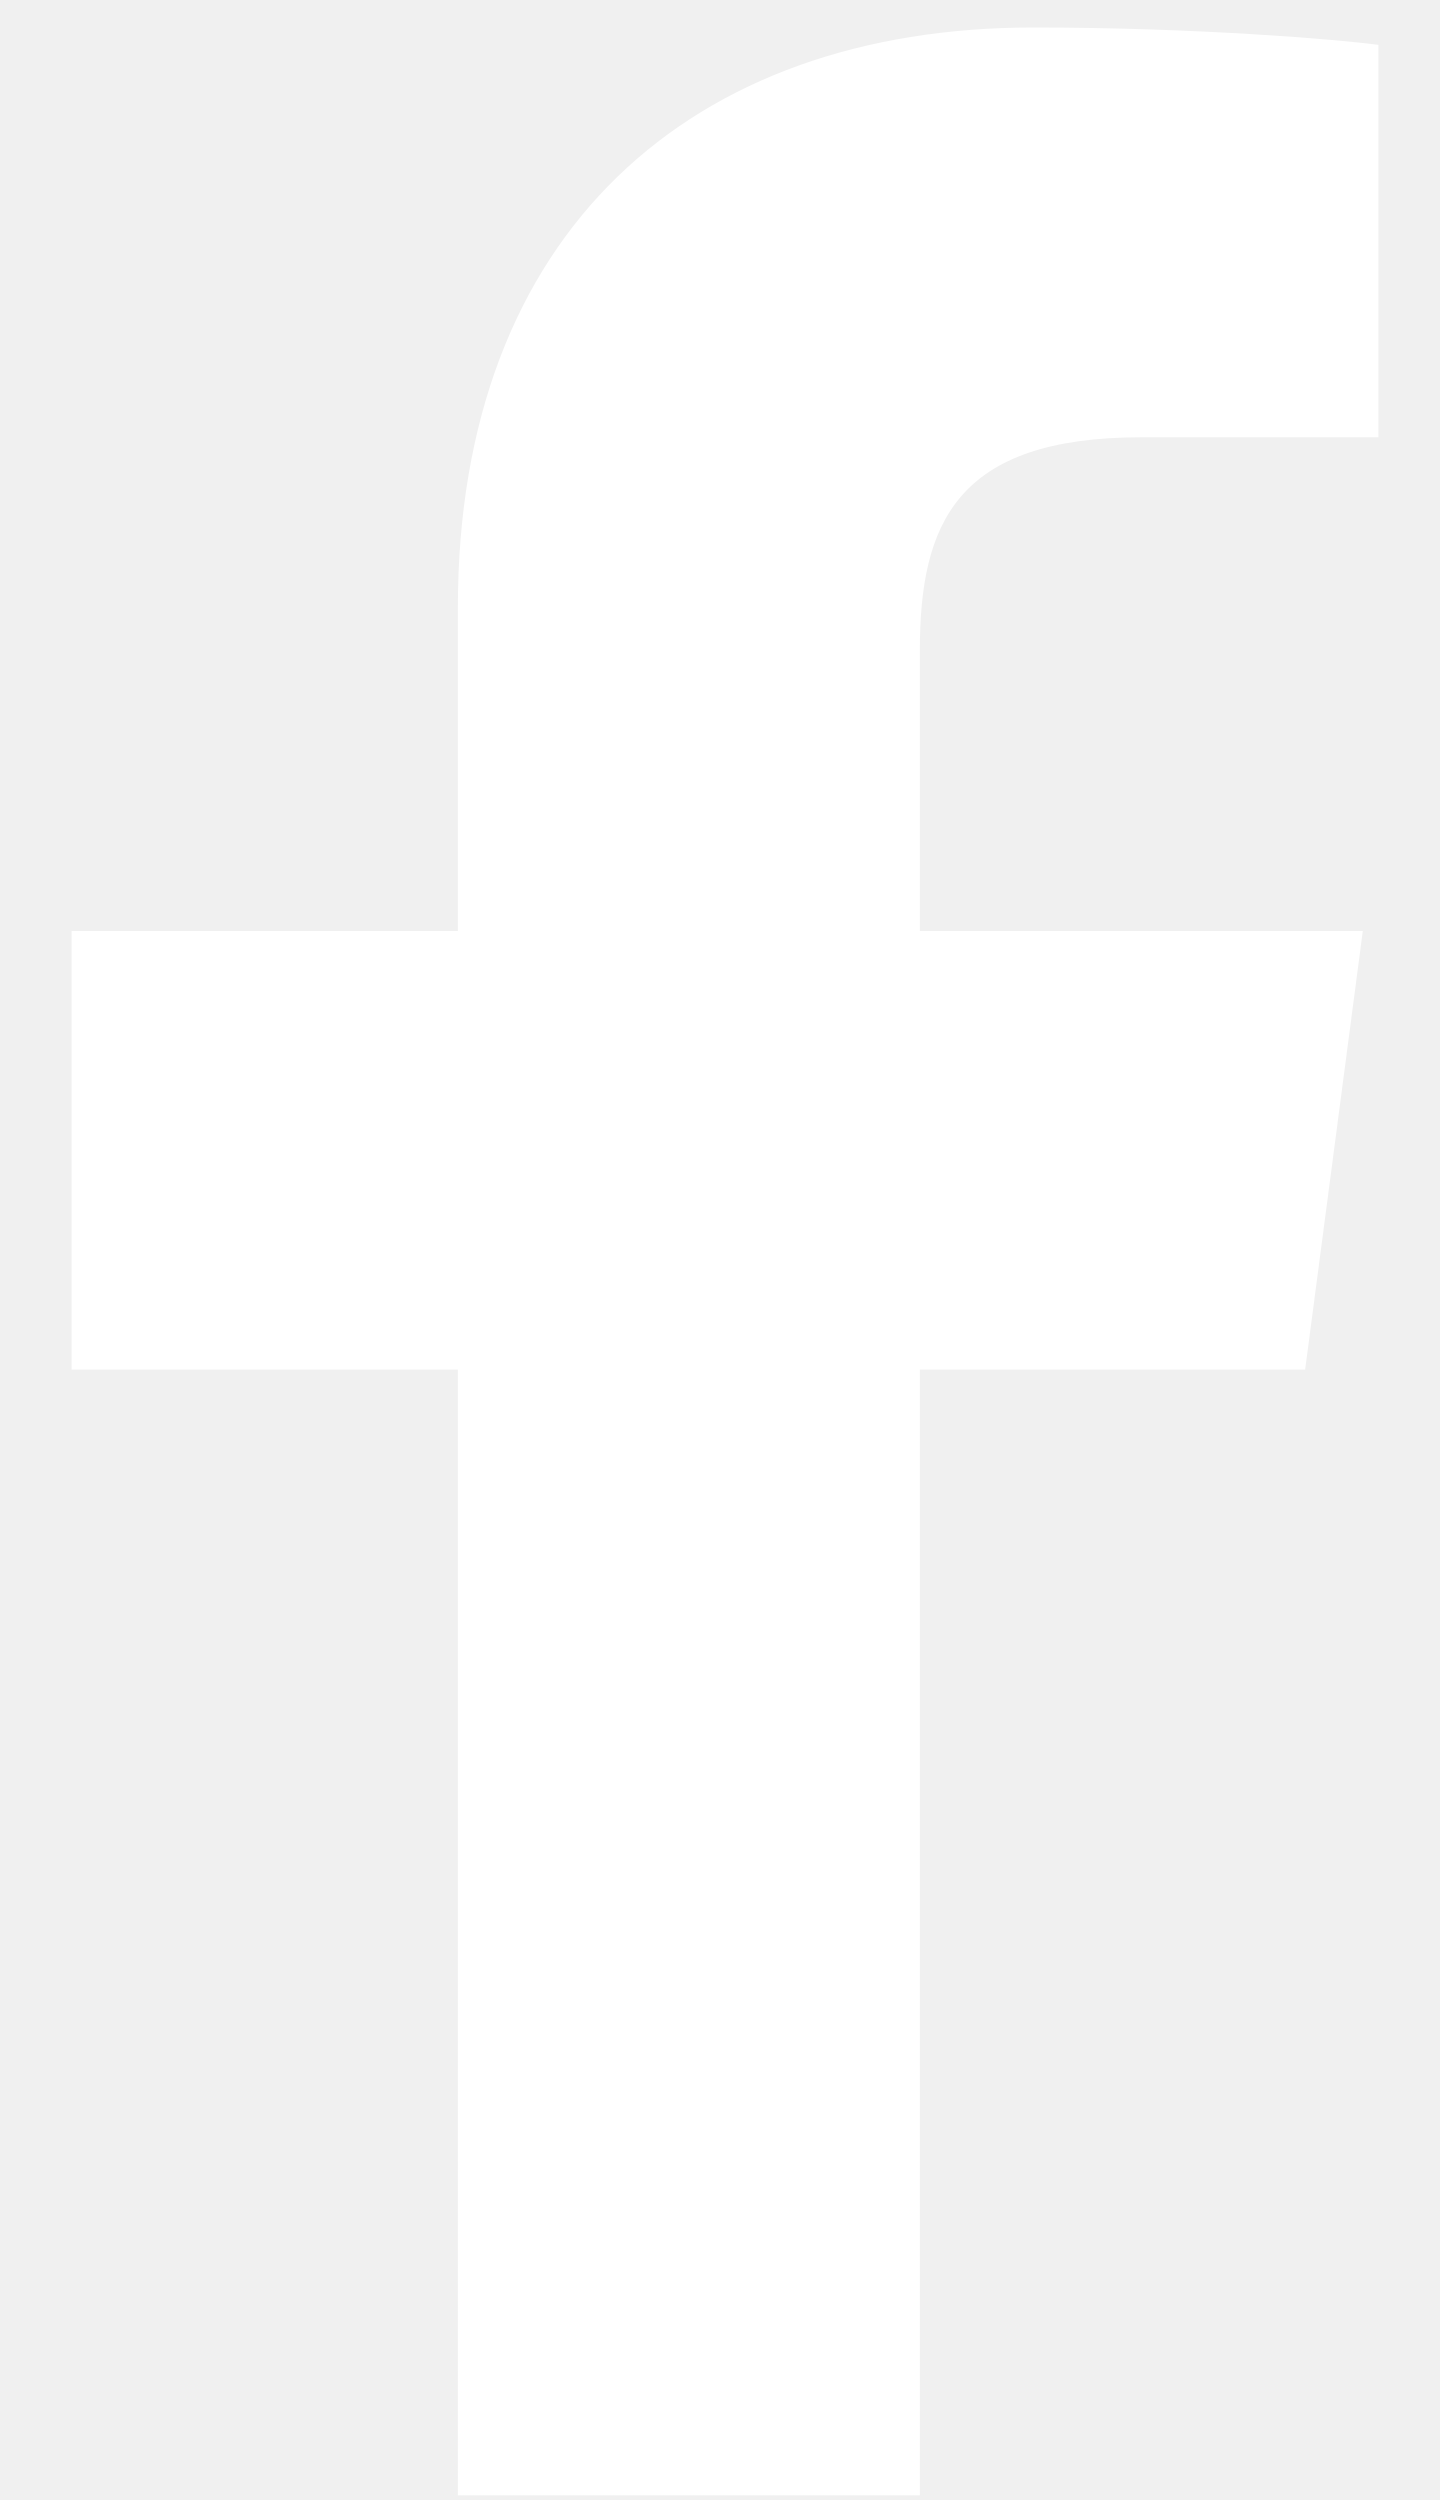
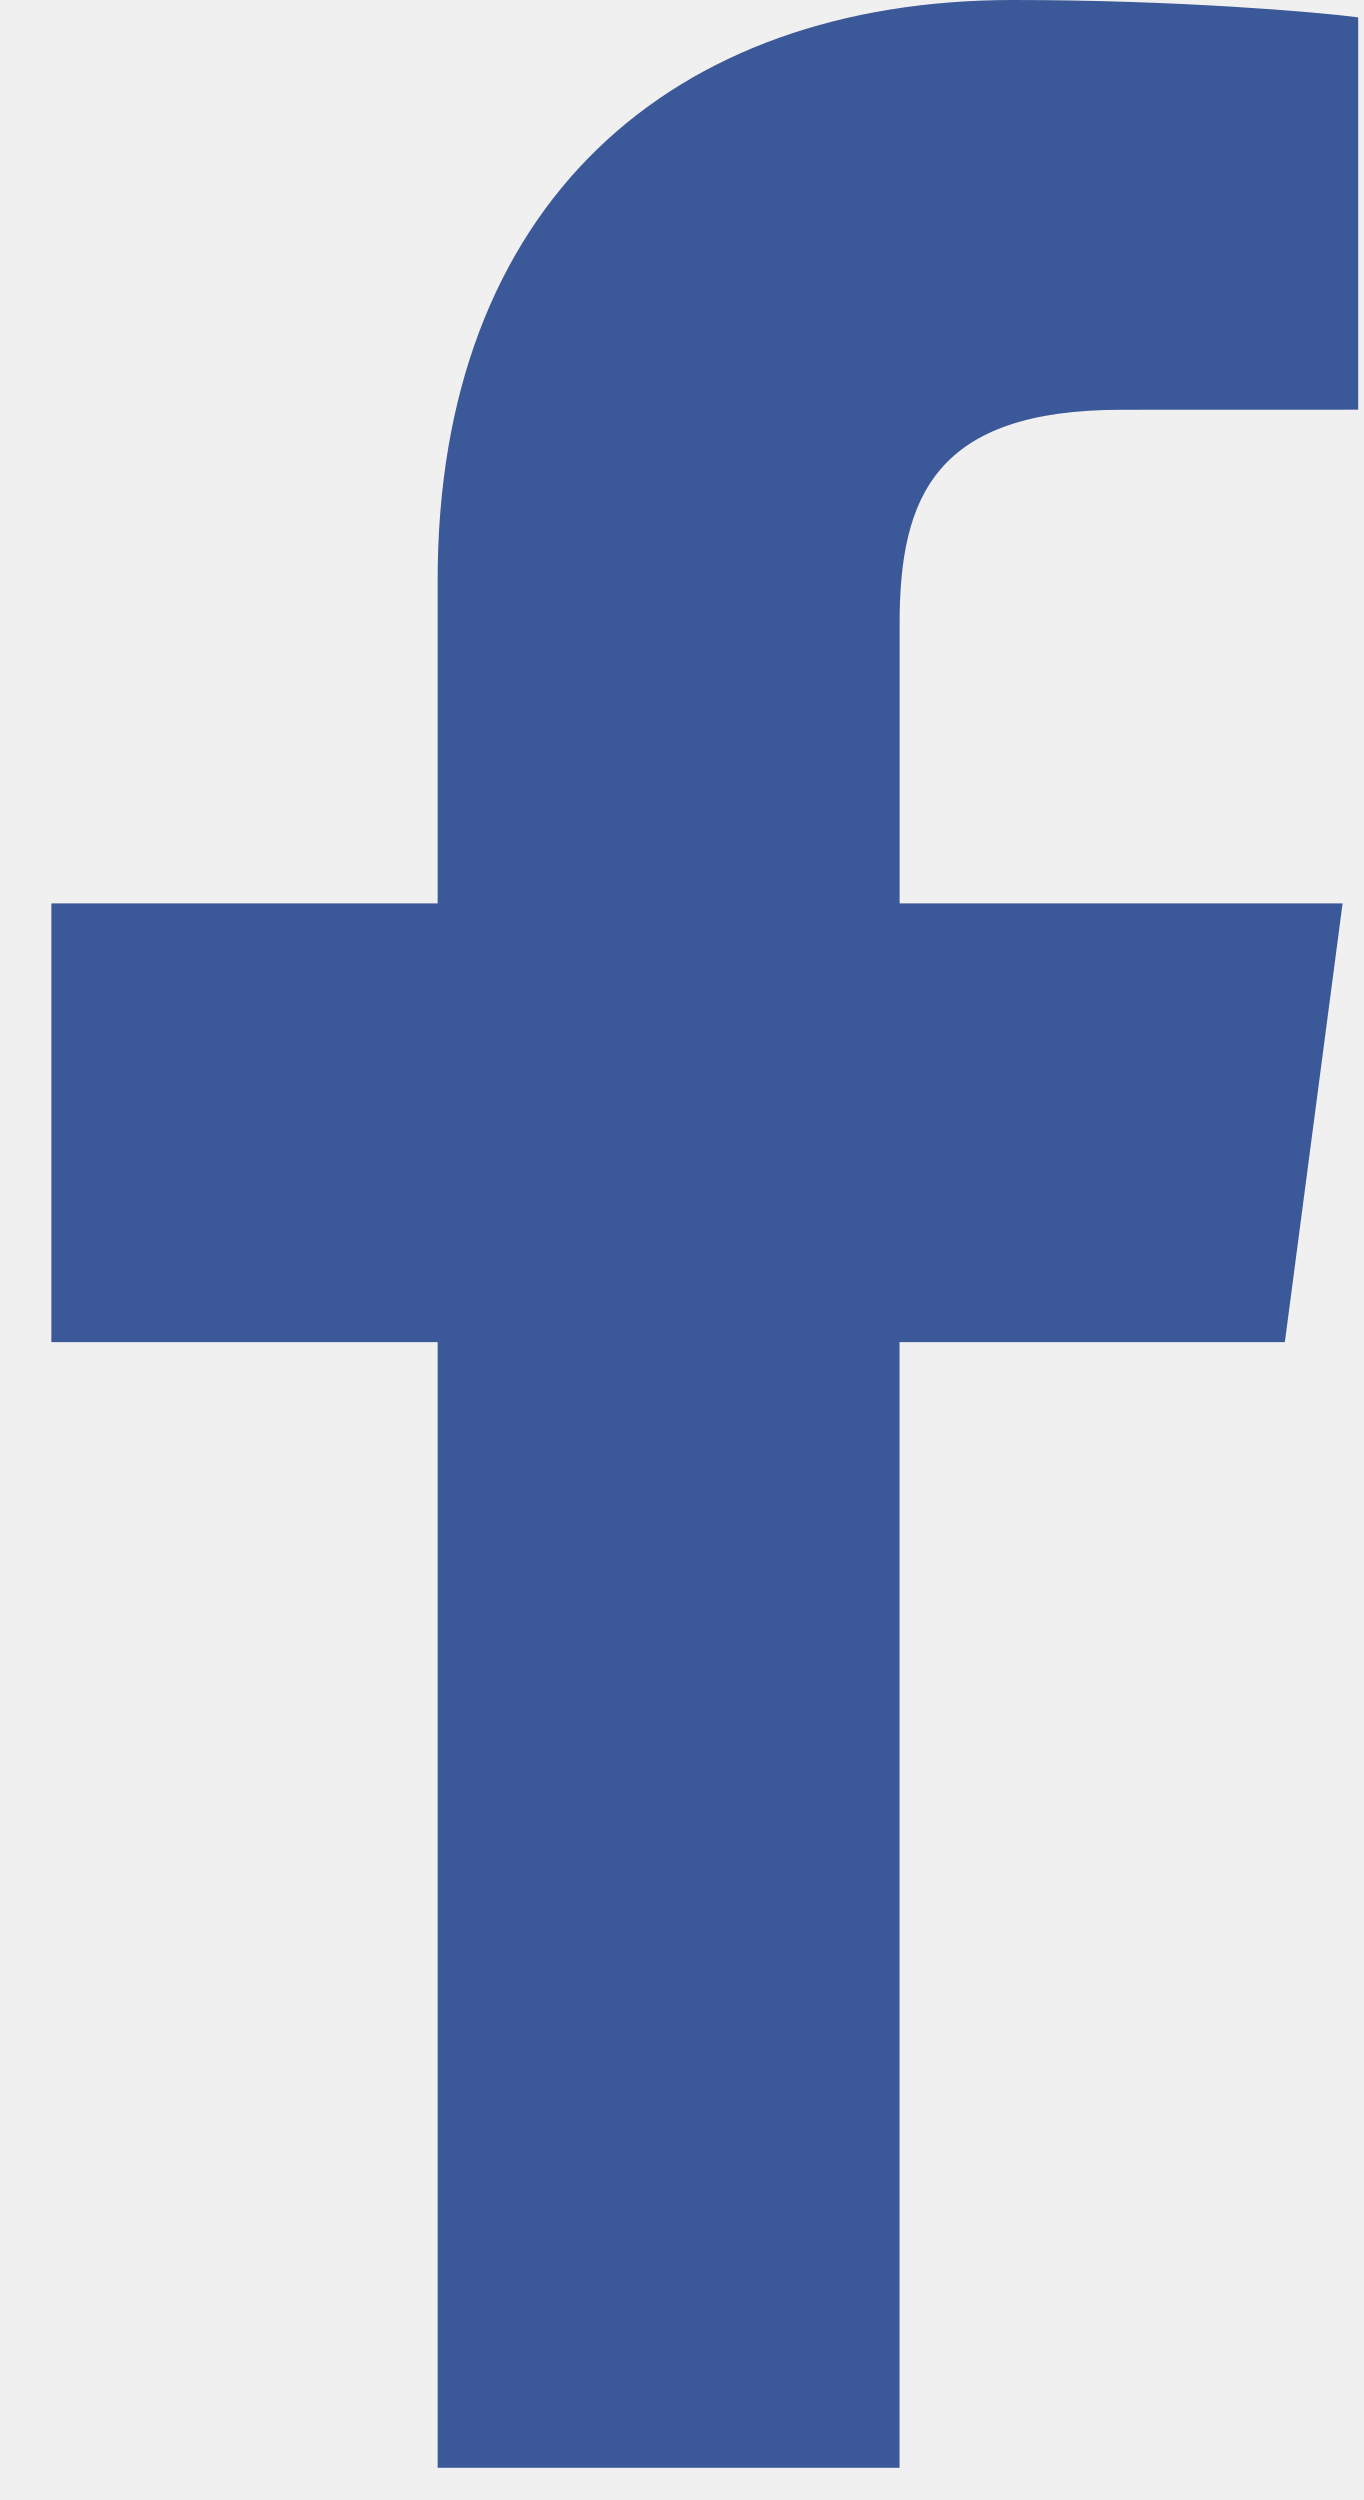
- <svg xmlns="http://www.w3.org/2000/svg" width="19" height="33" viewBox="0 0 19 33" fill="none">
-   <path d="M12.142 32.938V18.079H17.228L17.989 12.289H12.142V8.592C12.142 6.915 12.617 5.772 15.068 5.772L18.195 5.772V0.592C17.655 0.521 15.799 0.363 13.639 0.363C9.131 0.363 6.044 3.063 6.044 8.018V12.289H0.945V18.079H6.044V32.938H12.142V32.938Z" fill="white" />
+ <svg xmlns="http://www.w3.org/2000/svg" width="18" height="33" viewBox="0 0 18 33" fill="none">
+   <path d="M11.874 32.575V17.716H16.96L17.722 11.925H11.875V8.228C11.875 6.552 12.35 5.409 14.801 5.409L17.928 5.408V0.229C17.387 0.158 15.531 0 13.371 0C8.863 0 5.777 2.699 5.777 7.655V11.925H0.678V17.716H5.777V32.575H11.874V32.575Z" fill="#3B5998" />
</svg>
